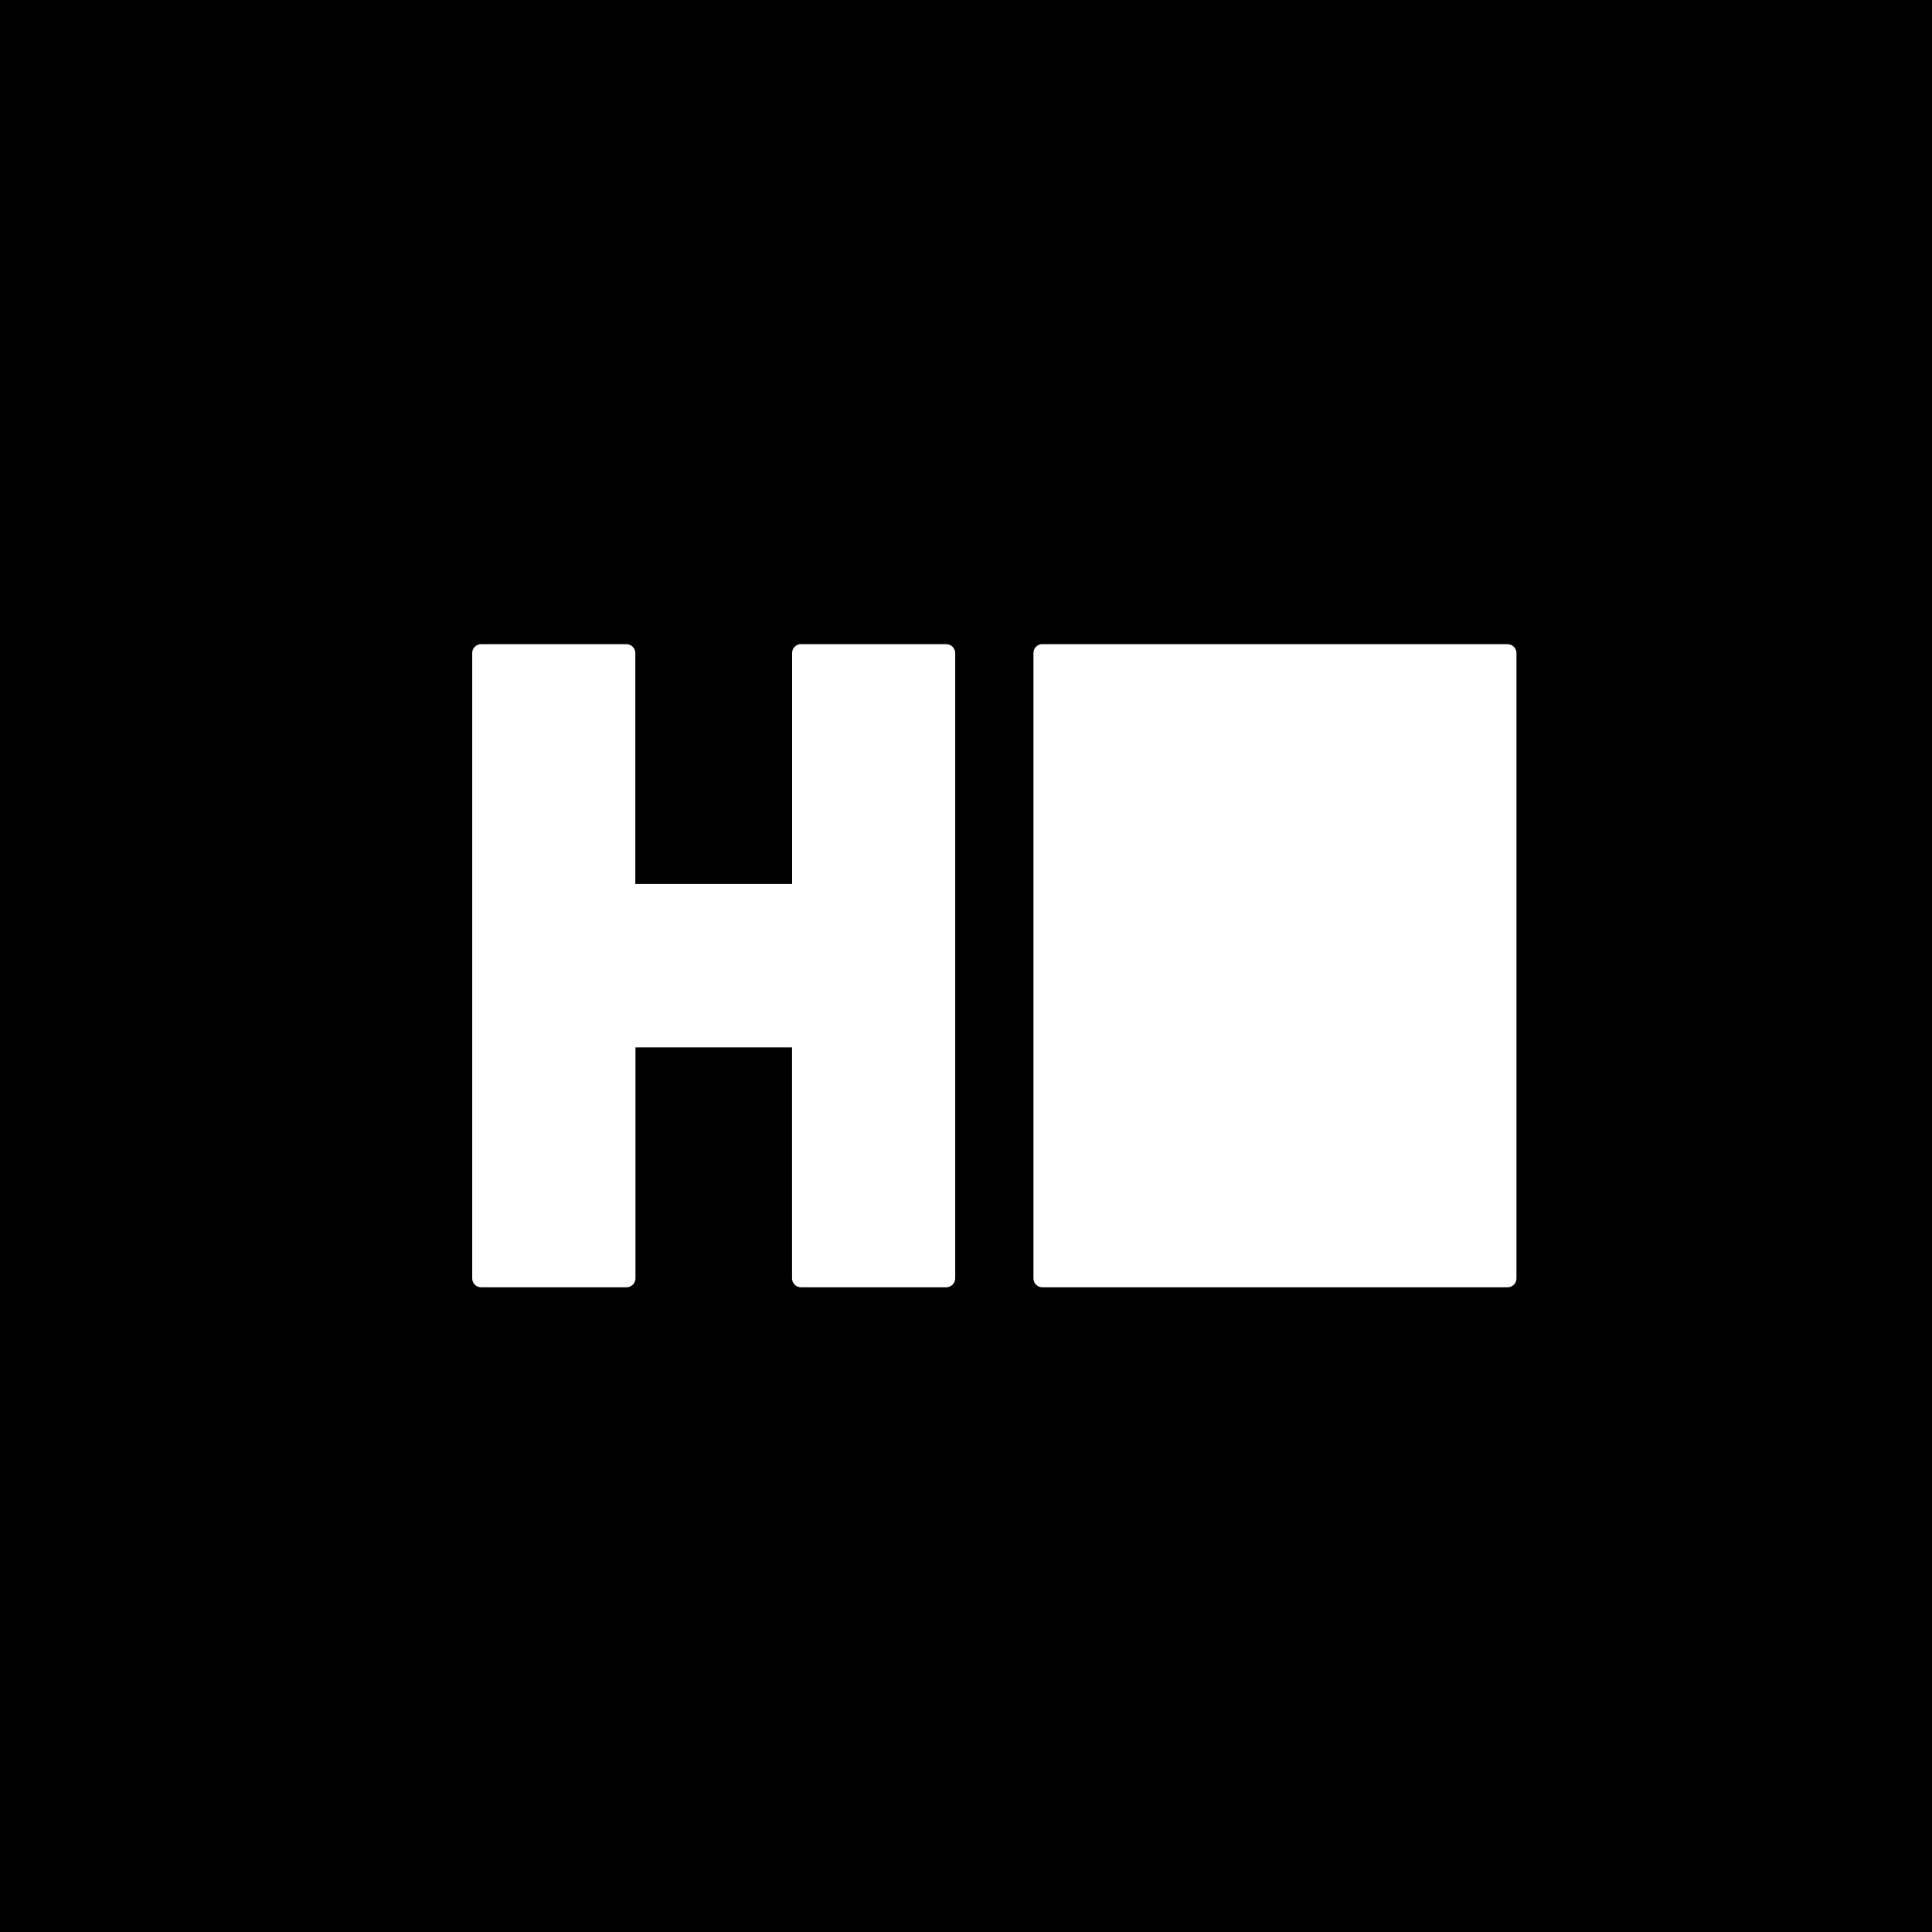
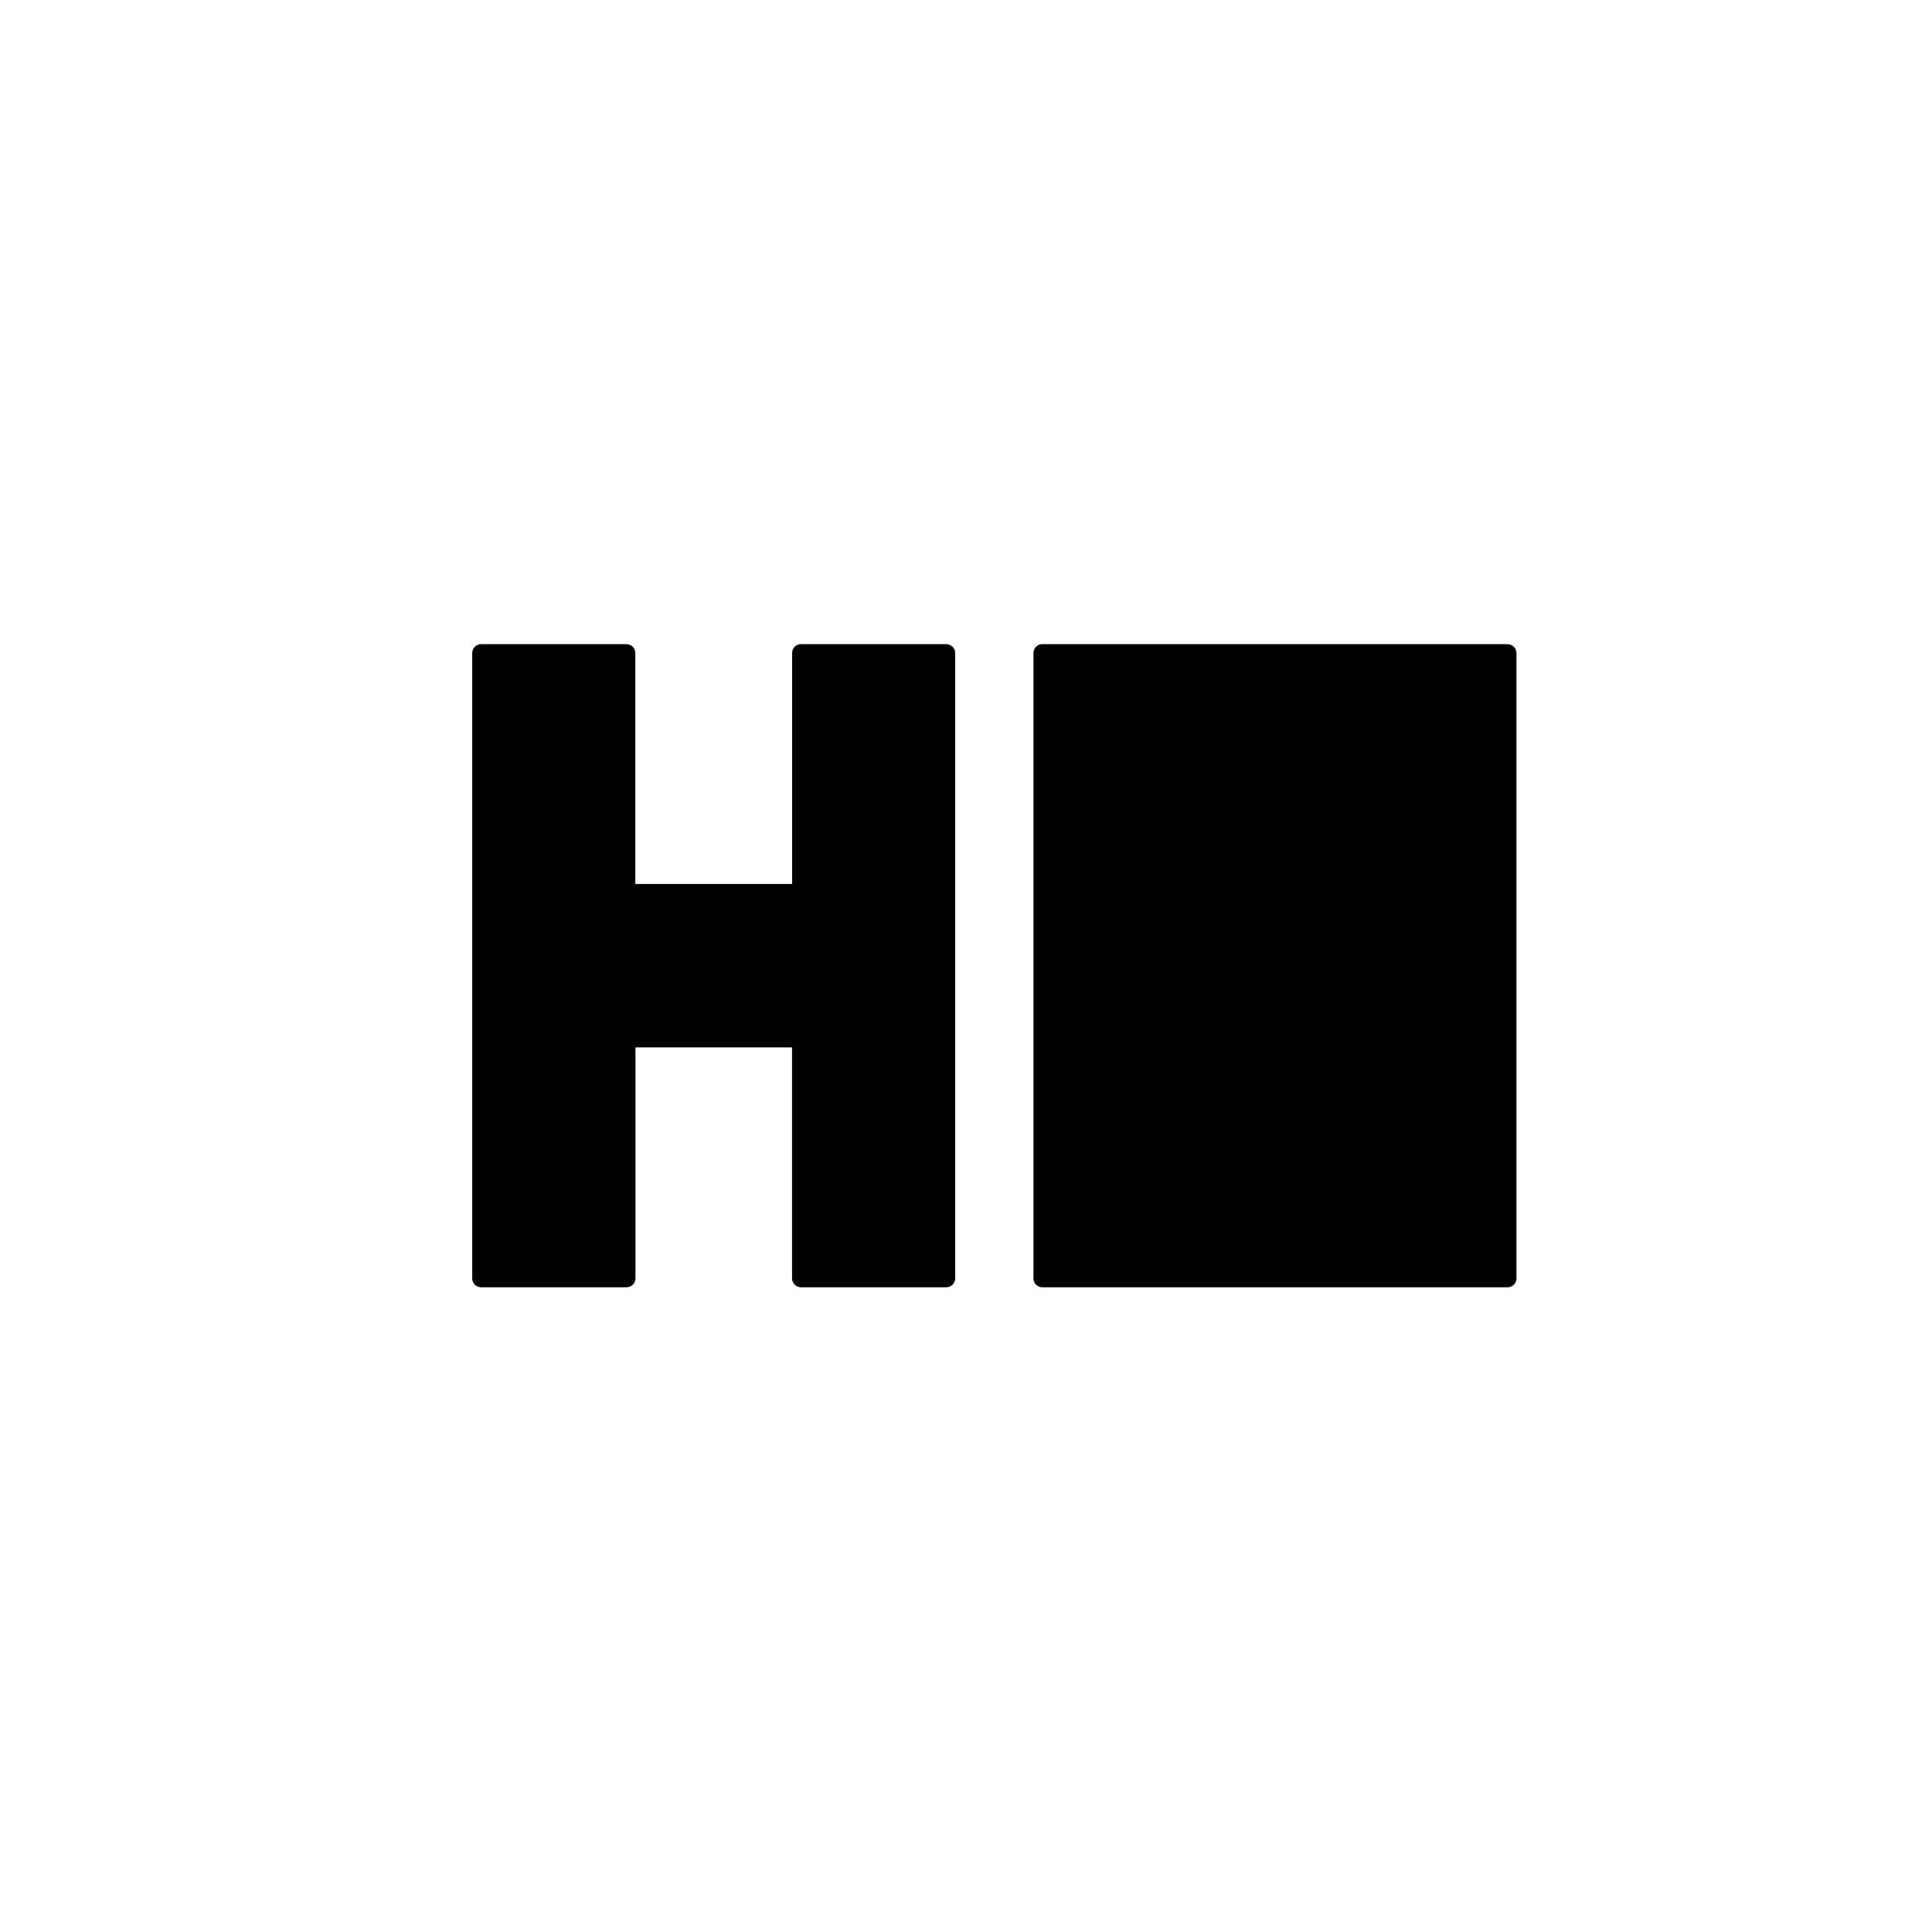
<svg xmlns="http://www.w3.org/2000/svg" role="img" viewBox="0 0 24 24">
-   <path d="M0 0v24h24V0zm9.95 8.002h1.805c.061 0 .111.05.111.111v7.767c0 .061-.05.111-.11.111H9.95c-.061 0-.111-.05-.111-.11v-2.87H7.894v2.87c0 .06-.05.11-.11.11H5.976a.11.11 0 01-.11-.11V8.112c0-.06.05-.11.11-.11h1.806c.061 0 .11.05.11.11v2.869H9.84v-2.87c0-.06.05-.11.11-.11zm2.999 0h5.778c.061 0 .111.05.111.11v7.767a.11.11 0 01-.11.112h-5.78a.11.11 0 01-.11-.11V8.111c0-.06.05-.11.11-.11z" />
+   <path d="m9.95 8.002h1.805c.061 0 .111.05.111.111v7.767c0 .061-.05.111-.11.111H9.95c-.061 0-.111-.05-.111-.11v-2.87H7.894v2.87c0 .06-.05.11-.11.11H5.976a.11.11 0 01-.11-.11V8.112c0-.06.05-.11.11-.11h1.806c.061 0 .11.05.11.11v2.869H9.84v-2.87c0-.06.05-.11.11-.11zm2.999 0h5.778c.061 0 .111.05.111.11v7.767a.11.11 0 01-.11.112h-5.78a.11.11 0 01-.11-.11V8.111c0-.06.05-.11.11-.11z" />
</svg>
